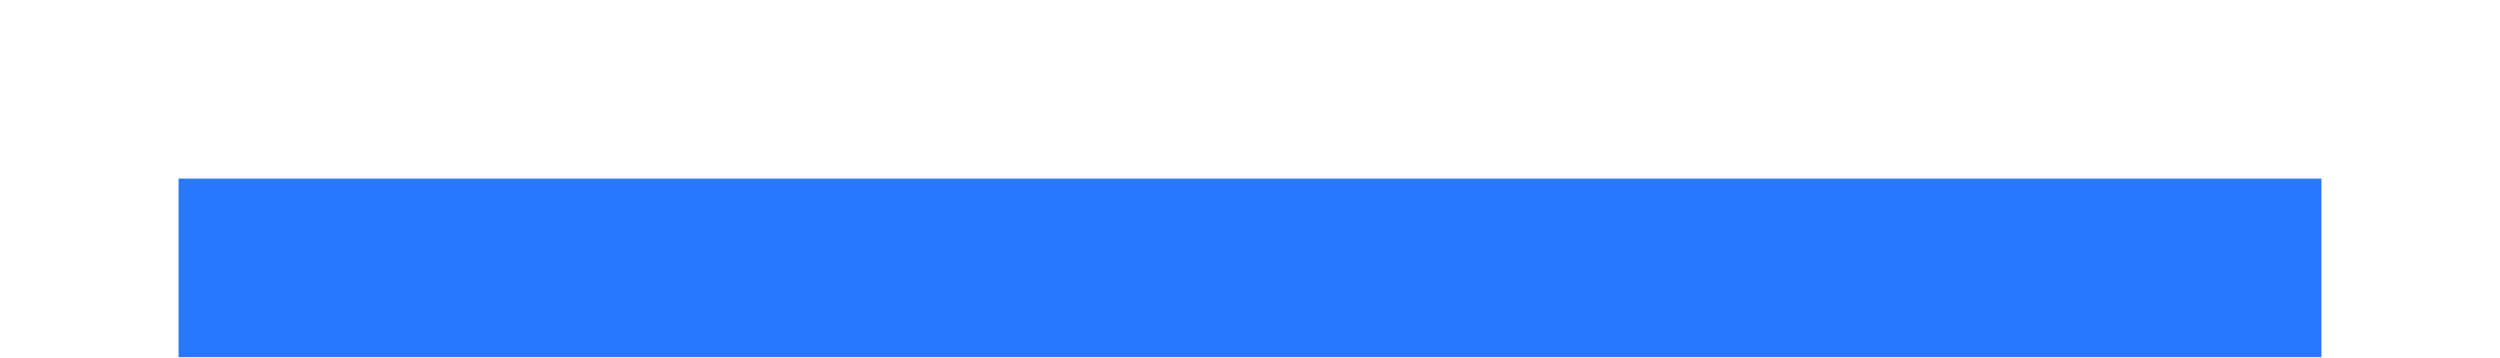
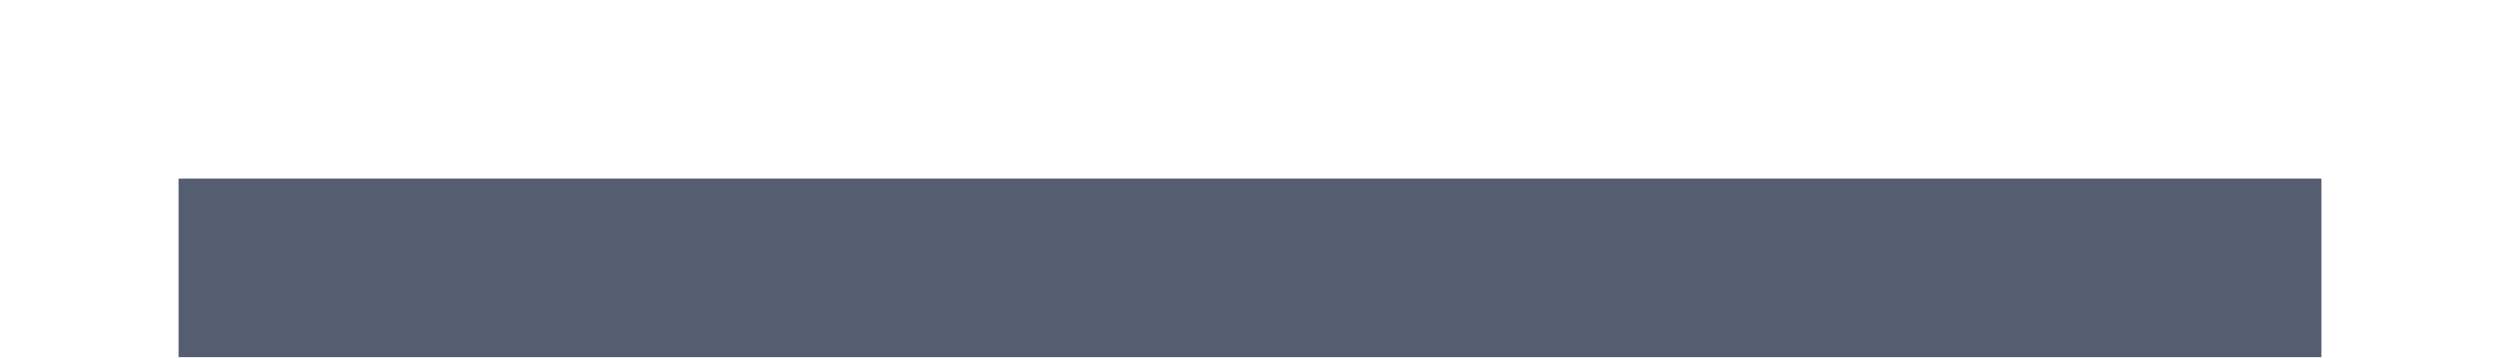
<svg xmlns="http://www.w3.org/2000/svg" style="enable-background:new" version="1.0" viewBox="0 0 28 4">
  <g transform="translate(0,-296)">
-     <rect x="2" y="298" width="24" height="2" style="fill:#2777ff" />
+     <rect x="2" y="298" width="24" height="2" style="fill:#555e70" />
  </g>
</svg>
